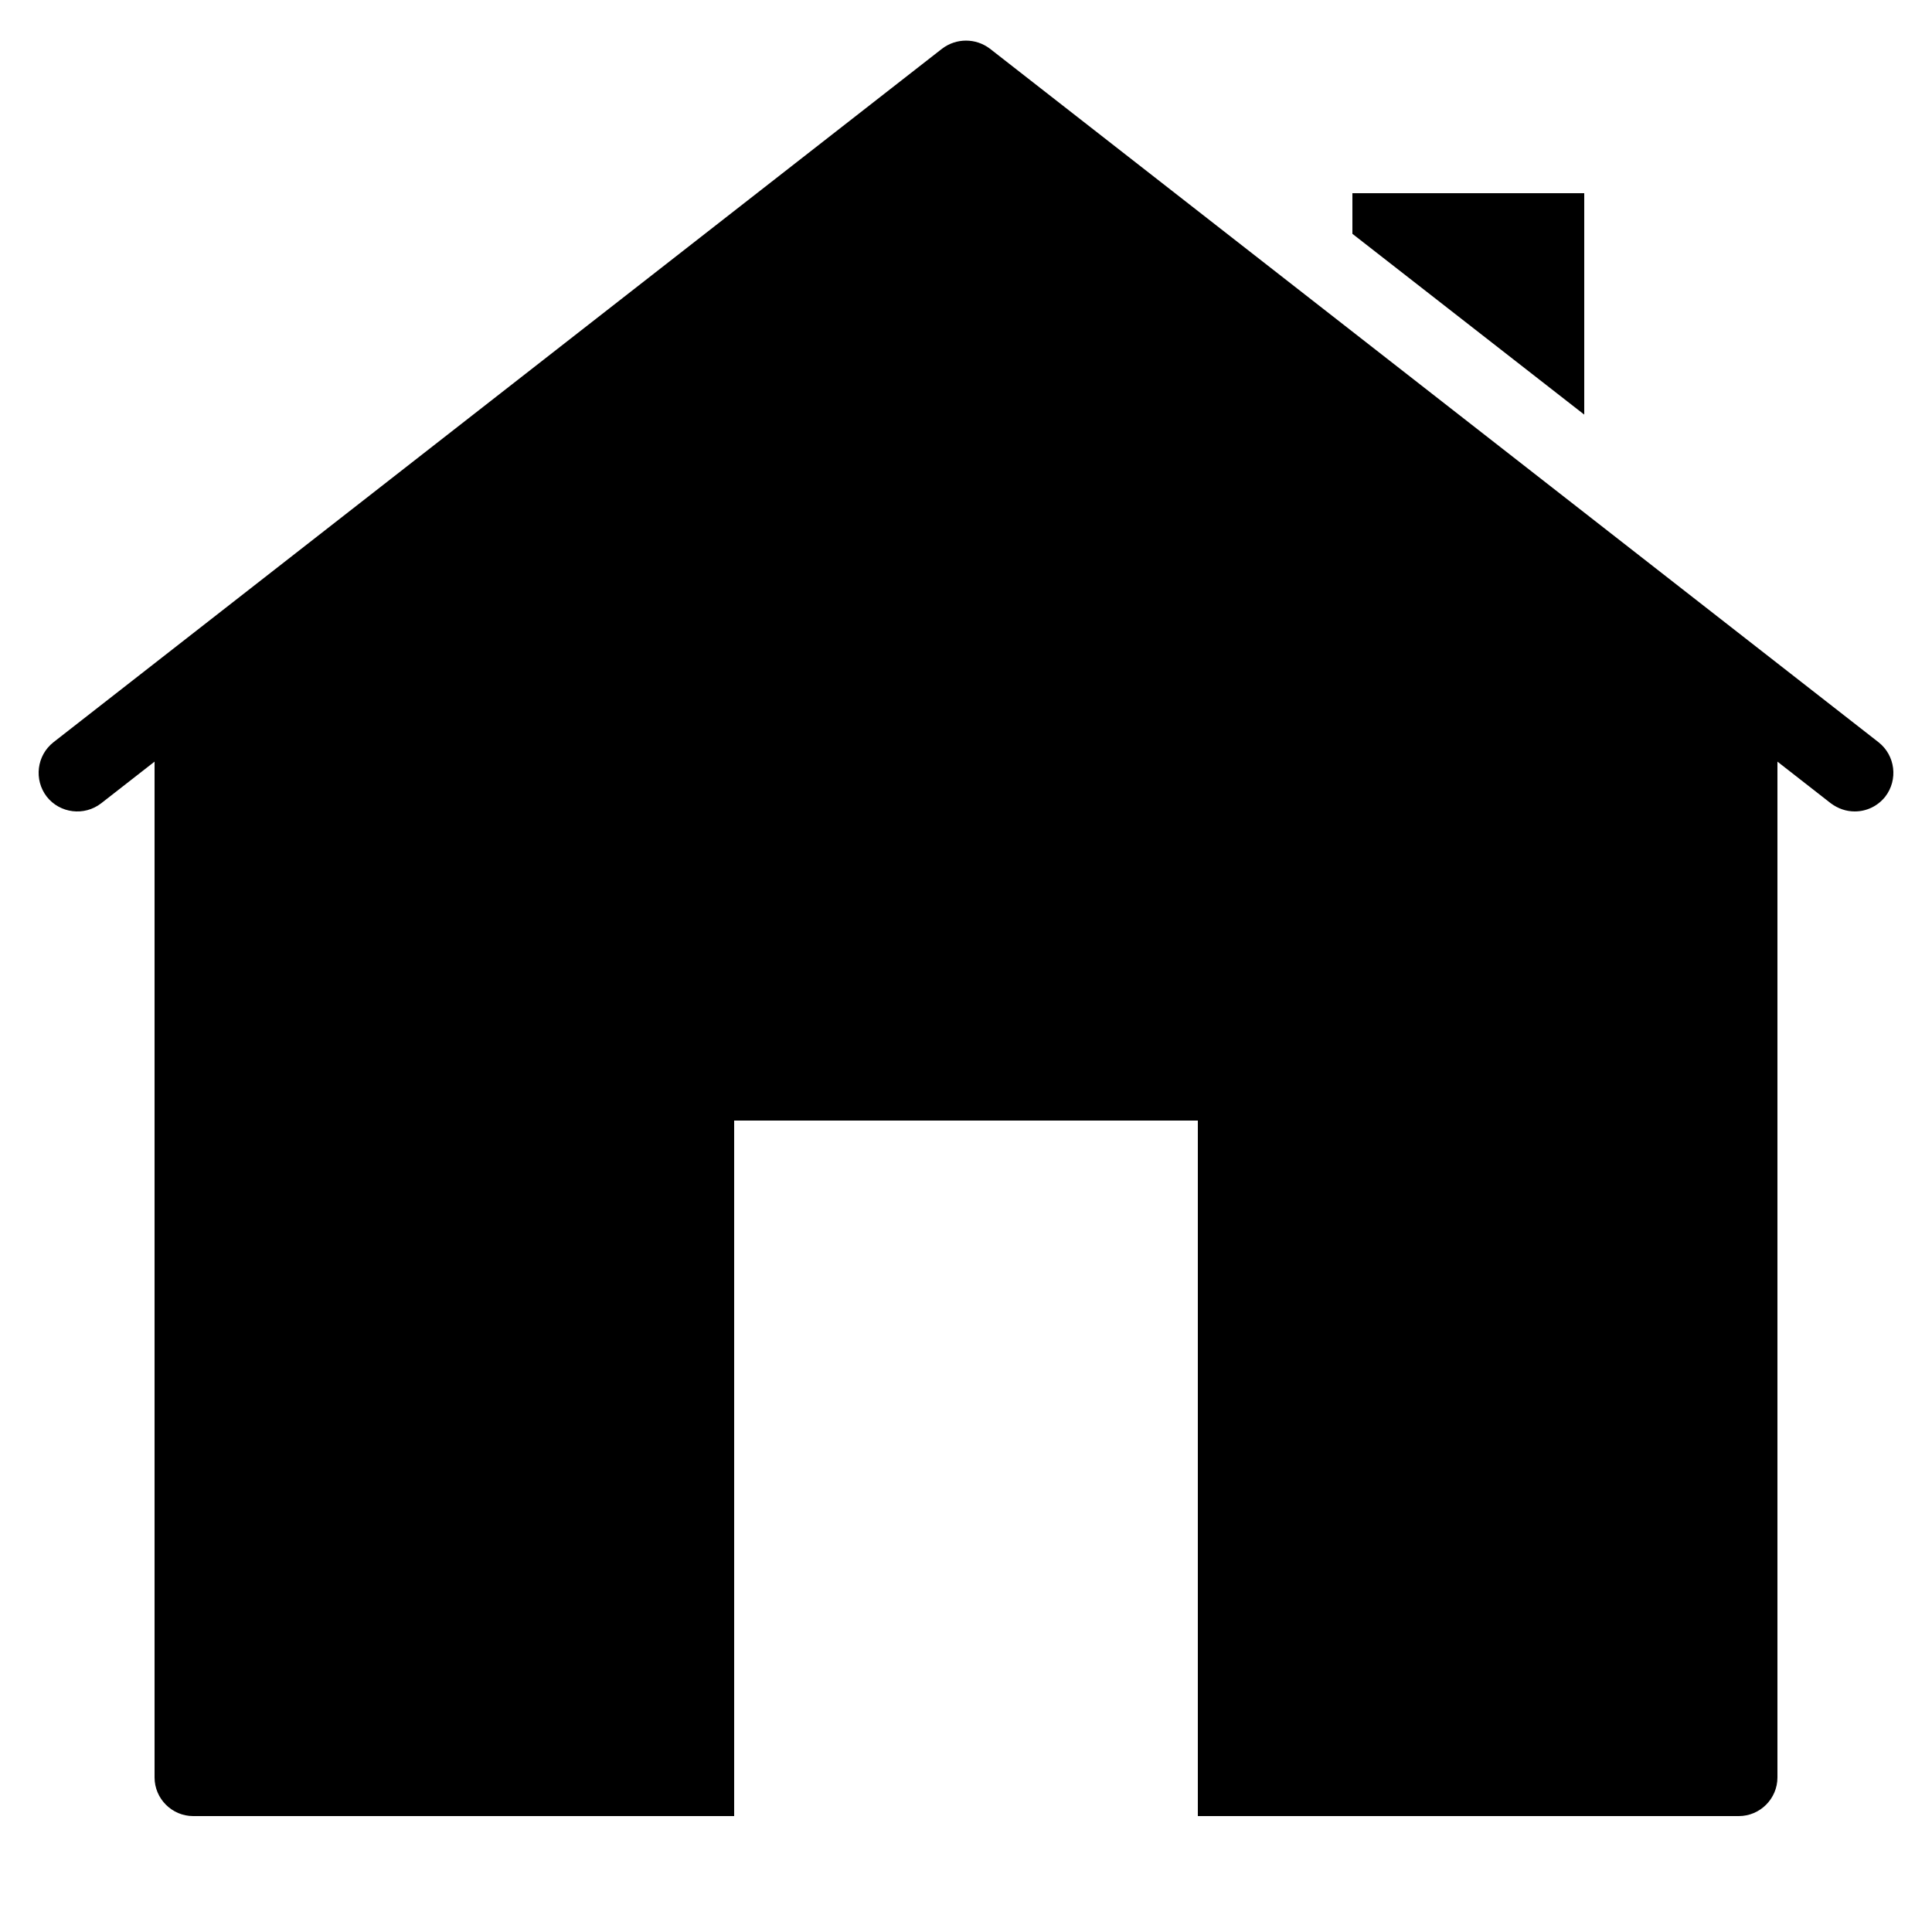
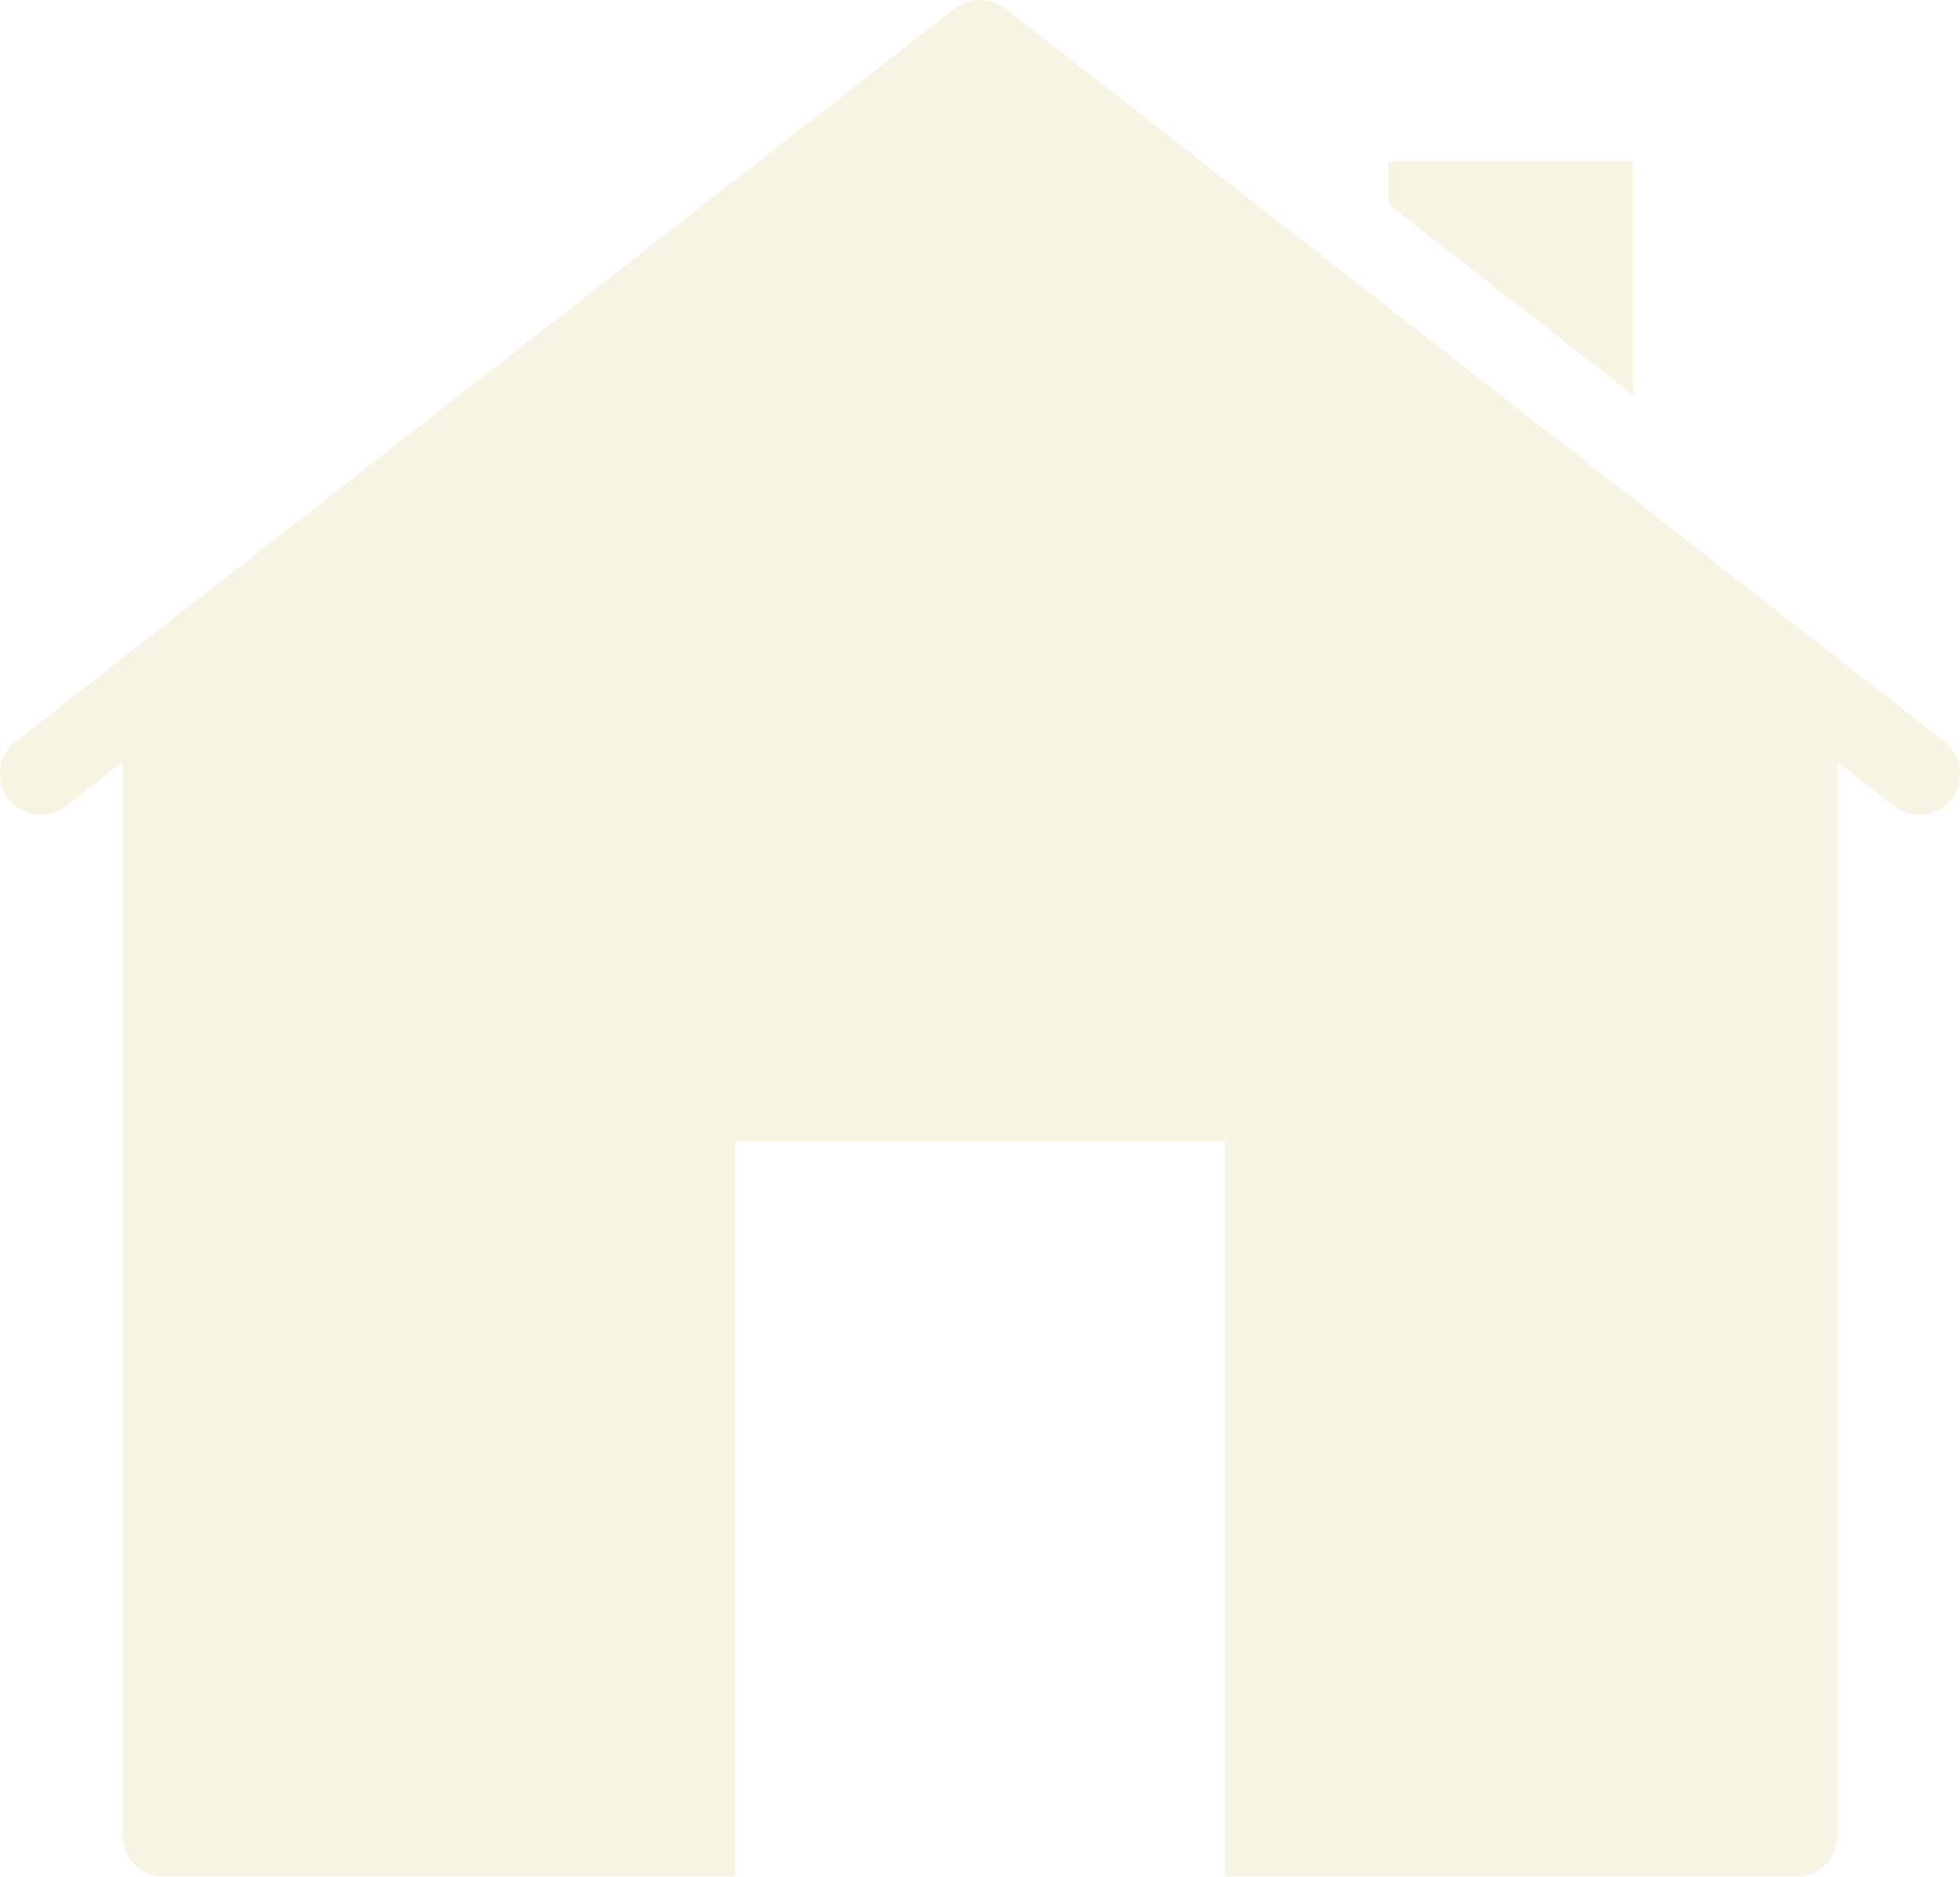
- <svg xmlns="http://www.w3.org/2000/svg" viewBox="0 0 50 50" width="150px" height="150px">
-   <path d="M 25 1.051 C 24.782 1.051 24.566 1.12 24.381 1.26 L 1.381 19.211 C 0.951 19.551 0.871 20.179 1.211 20.619 C 1.551 21.049 2.179 21.129 2.619 20.789 L 4 19.711 L 4 46 C 4 46.55 4.45 47 5 47 L 19 47 L 19 29 L 31 29 L 31 47 L 45 47 C 45.55 47 46 46.55 46 46 L 46 19.711 L 47.381 20.789 C 47.571 20.929 47.78 21 48 21 C 48.3 21 48.589 20.869 48.789 20.619 C 49.129 20.179 49.049 19.551 48.619 19.211 L 25.619 1.26 C 25.434 1.12 25.218 1.051 25 1.051 z M 35 5 L 35 6.051 L 41 10.73 L 41 5 L 35 5 z" />
+ <svg xmlns="http://www.w3.org/2000/svg" id="Vrstva_2" data-name="Vrstva 2" viewBox="0 0 271.96 260.34">
+   <defs>
+     <style>
+       .cls-1 {
+         fill: #f8f4e3;
+       }
+     </style>
+   </defs>
+   <g id="Vrstva_1-2" data-name="Vrstva 1">
+     <path class="cls-1" d="M135.98,0c-1.23,0-2.46.39-3.51,1.18L2.16,102.89c-2.44,1.93-2.89,5.49-.96,7.98,1.93,2.44,5.49,2.89,7.98.96l7.82-6.11v148.95c0,3.12,2.55,5.67,5.67,5.67h79.32v-101.98h67.99v101.98h79.32c3.12,0,5.67-2.55,5.67-5.67V105.72l7.82,6.11c1.08.79,2.26,1.2,3.51,1.2,1.7,0,3.34-.74,4.47-2.16,1.93-2.49,1.47-6.05-.96-7.98L139.49,1.18c-1.05-.79-2.28-1.18-3.51-1.18ZM192.64,22.38v5.95l33.99,26.51V22.38h-33.99Z" />
+   </g>
</svg>
